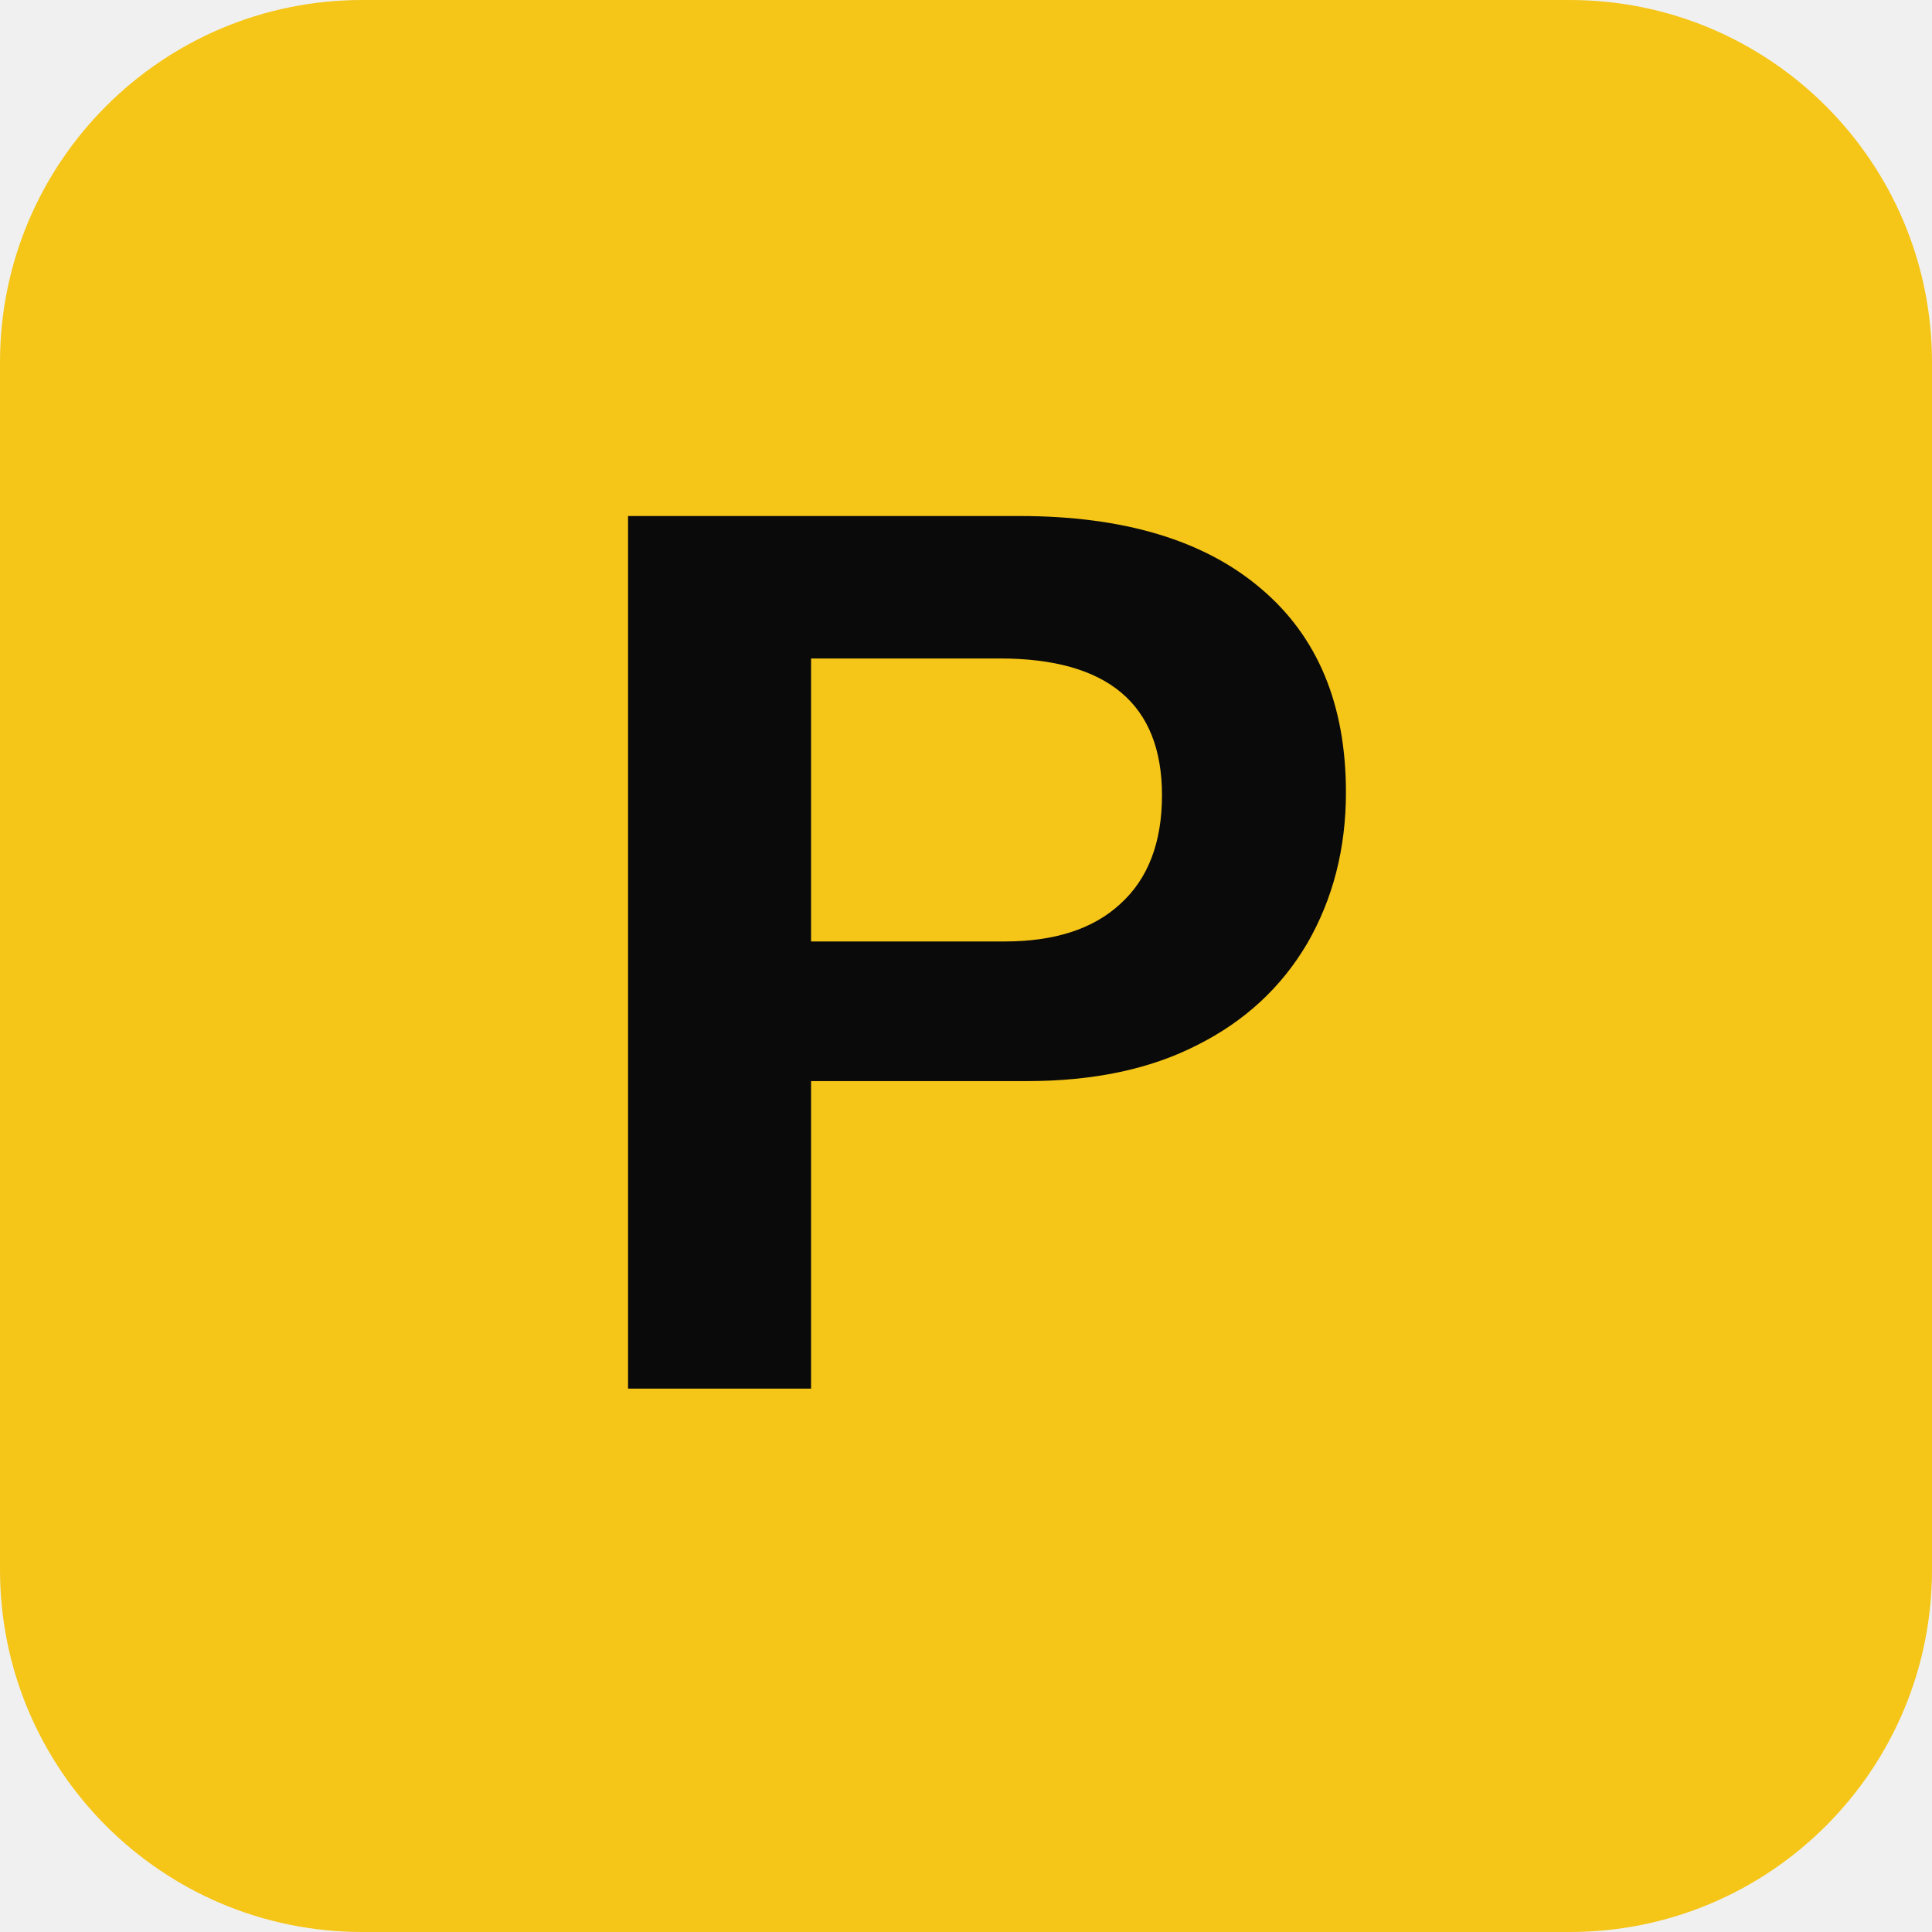
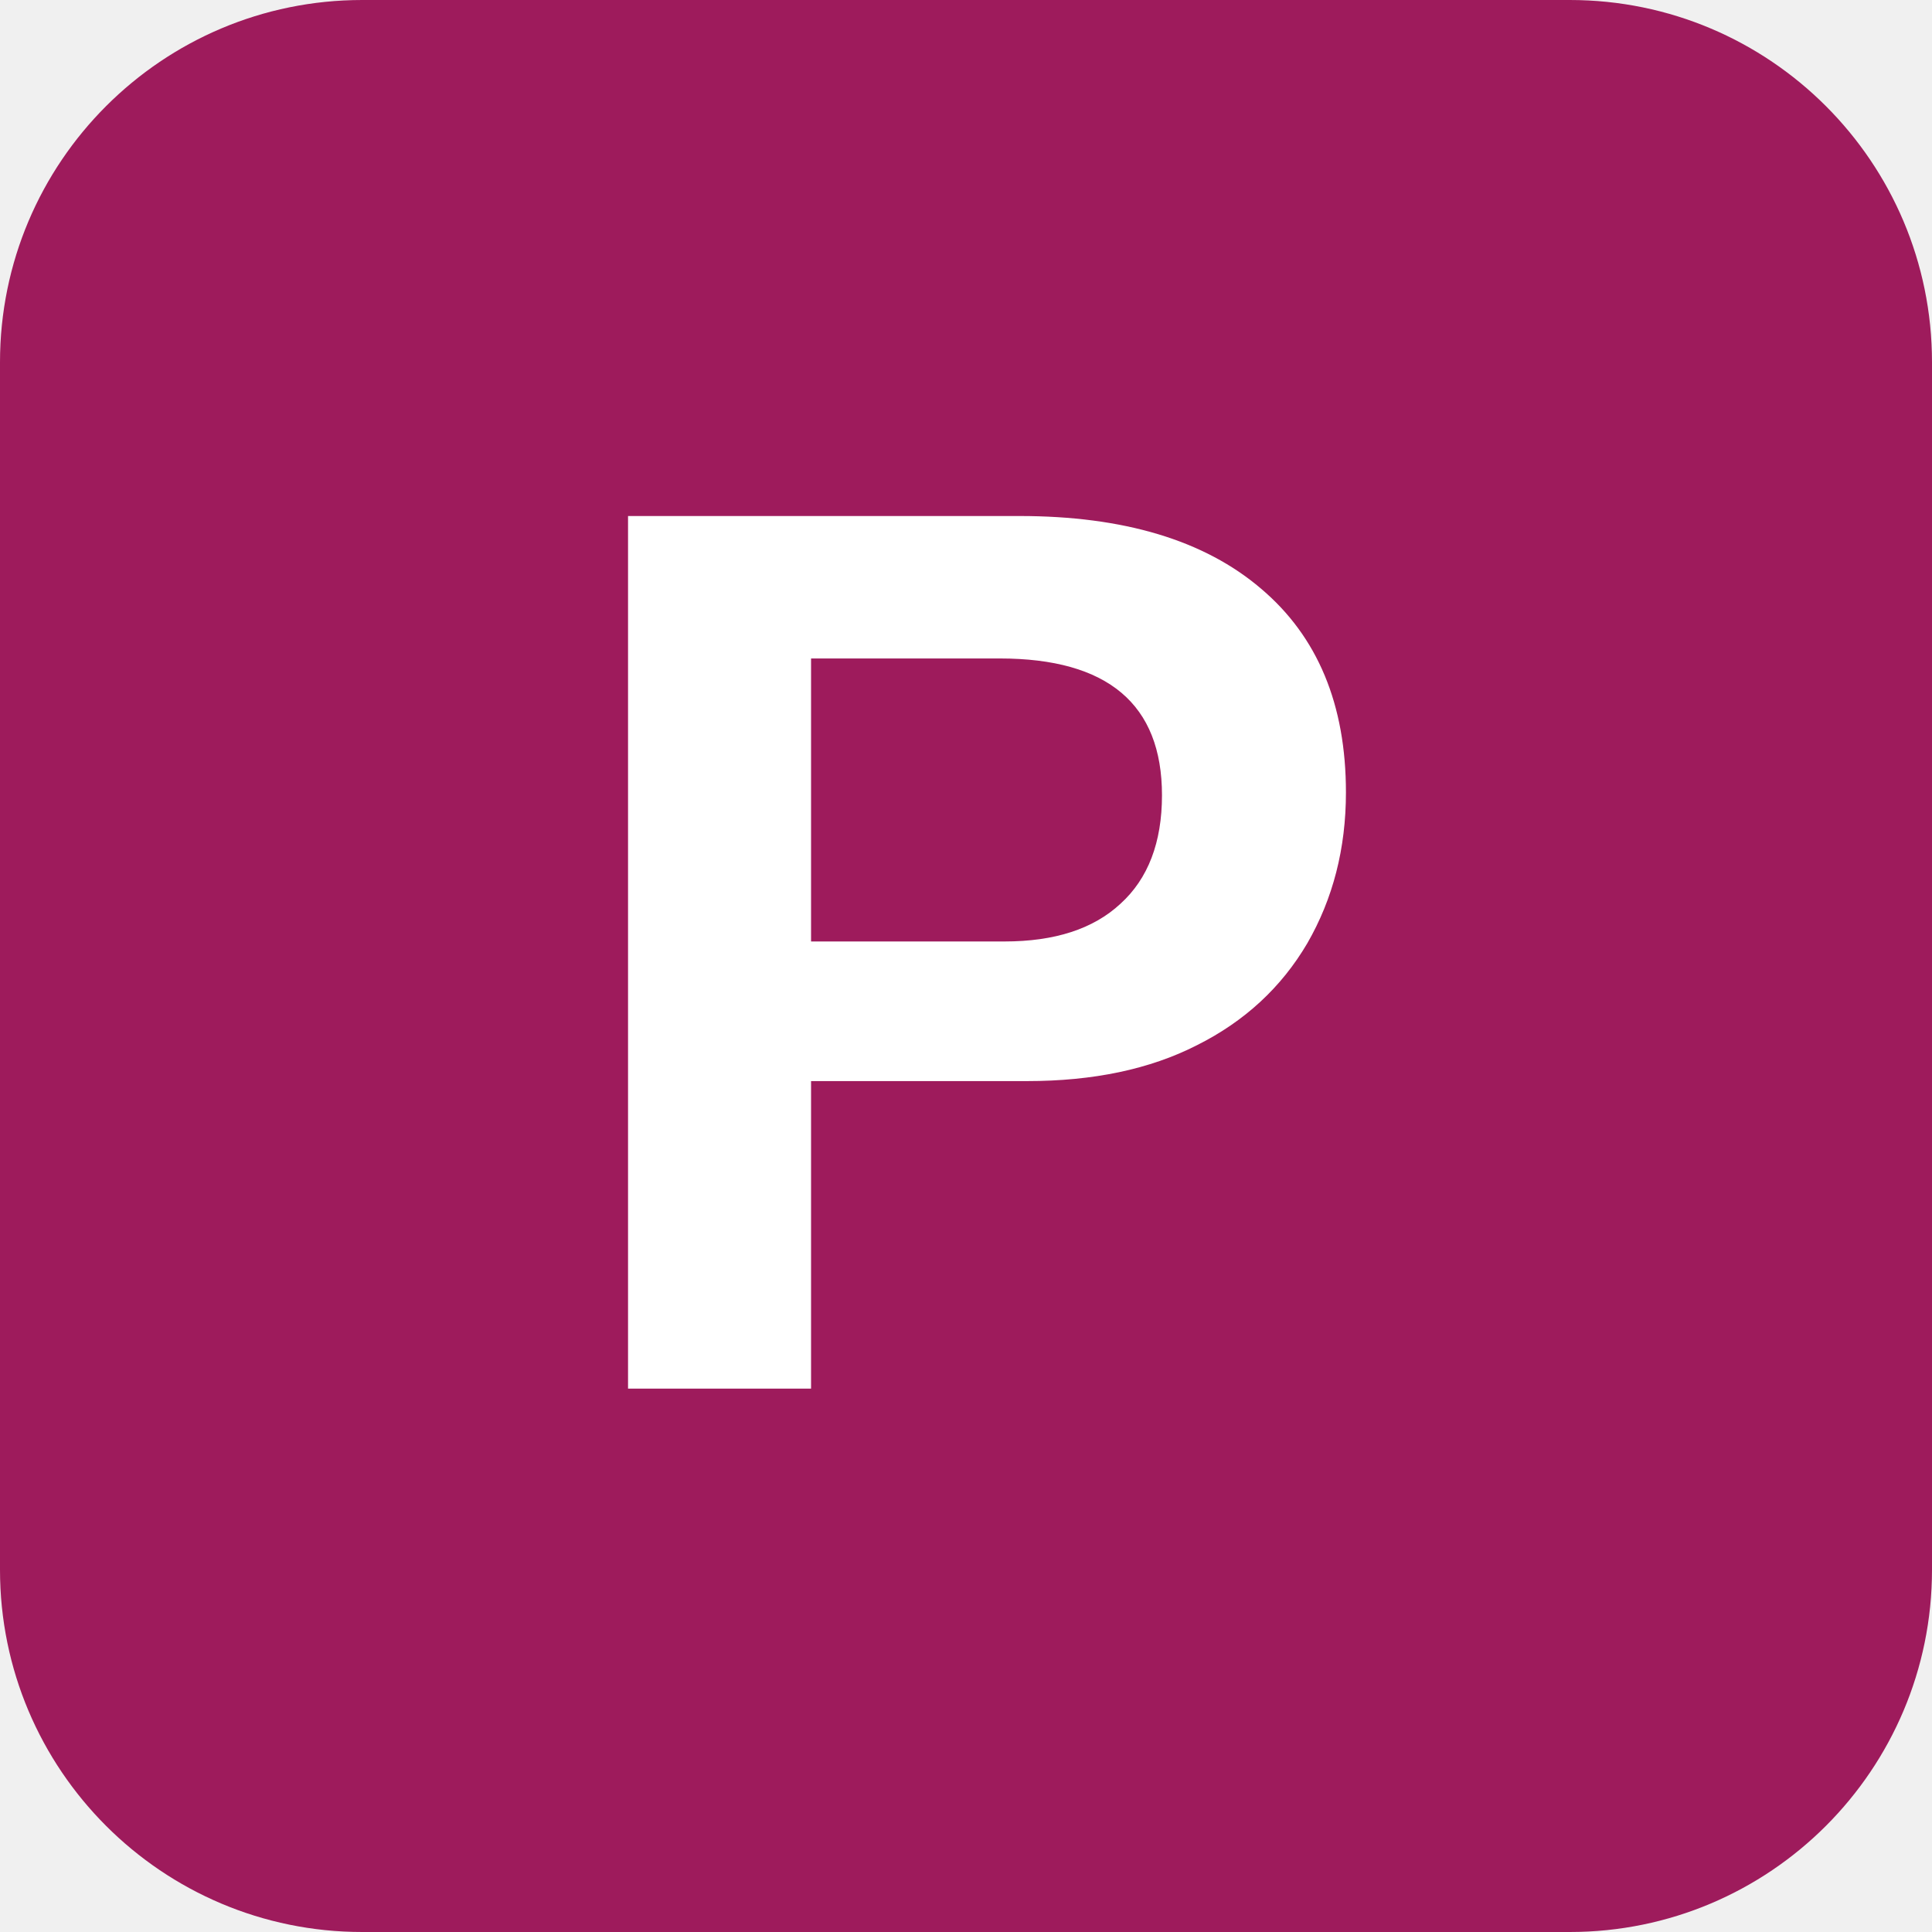
<svg xmlns="http://www.w3.org/2000/svg" viewBox="0 0 32 32" role="img">
-   <rect width="32" height="32" rx="6" fill="#F5C518" />
-   <text x="16" y="23" text-anchor="middle" font-family="Segoe UI, Arial, sans-serif" font-size="21" font-weight="800" fill="#0A0A0A">P</text>
+   <rect width="32" height="32" rx="6" fill="#9e1b5c" />
+   <text x="16" y="23" text-anchor="middle" font-family="Segoe UI, Arial, sans-serif" font-size="21" font-weight="800" fill="#FFFFFF">P</text>
</svg>
